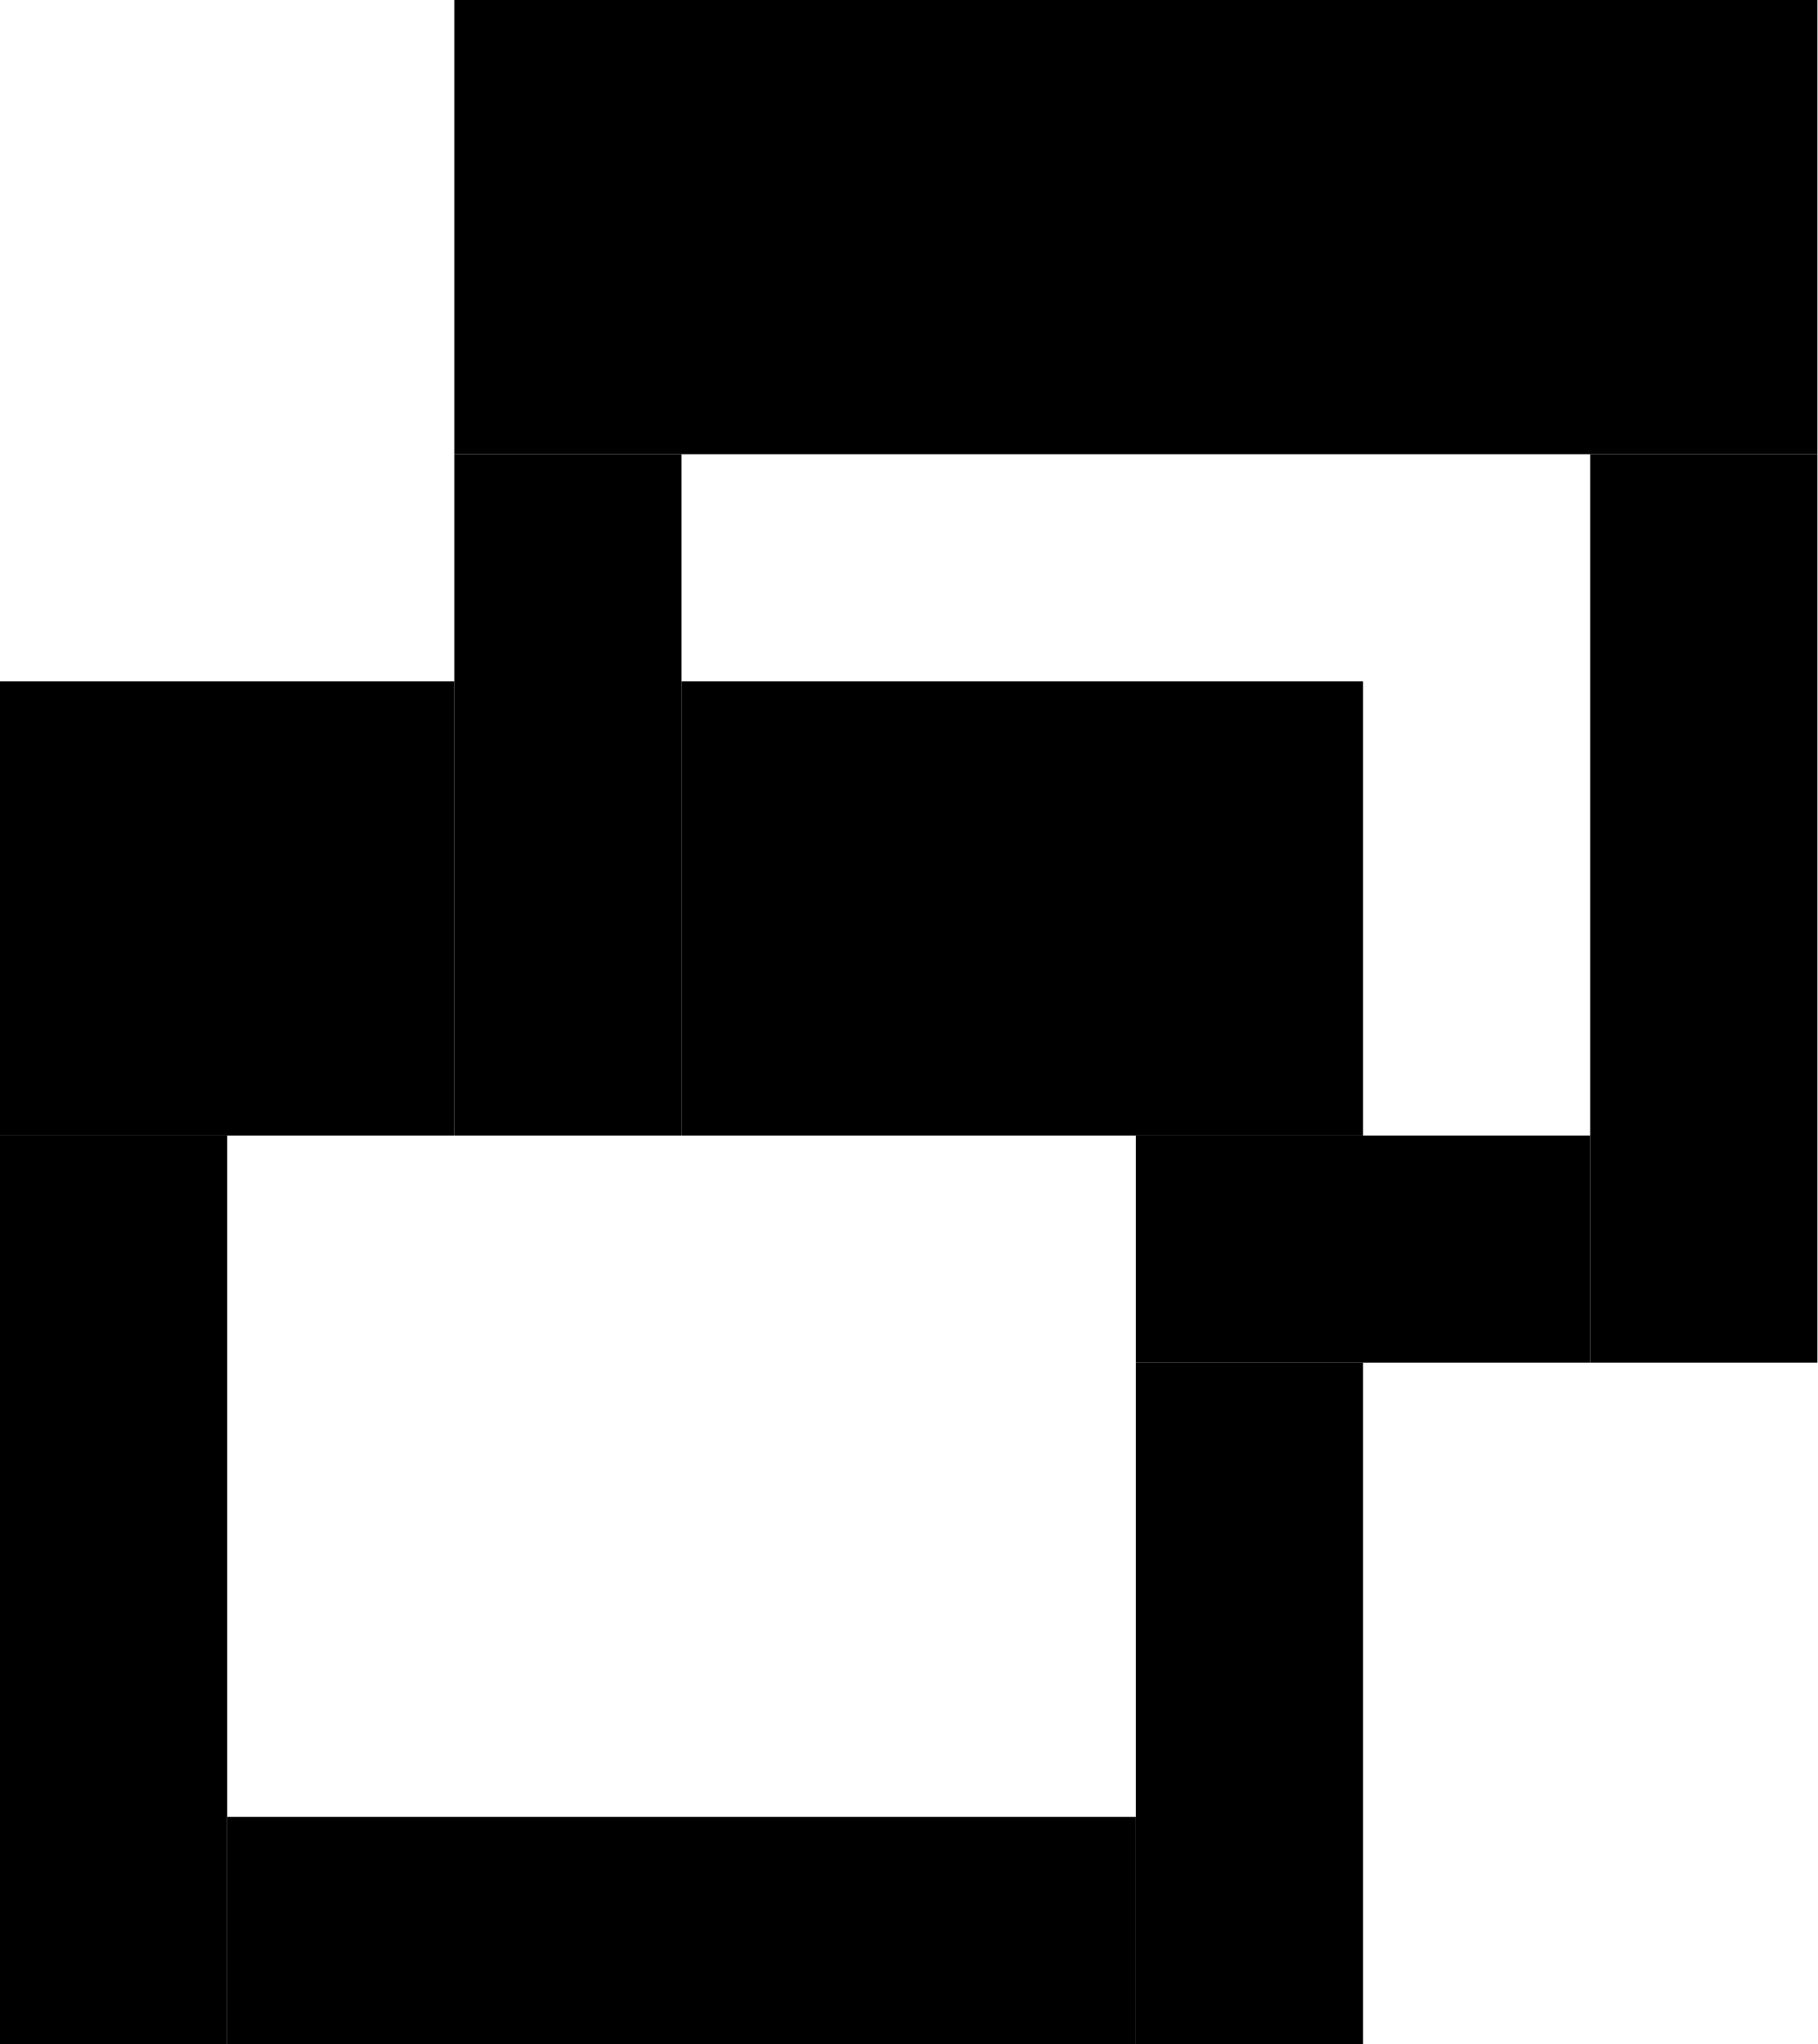
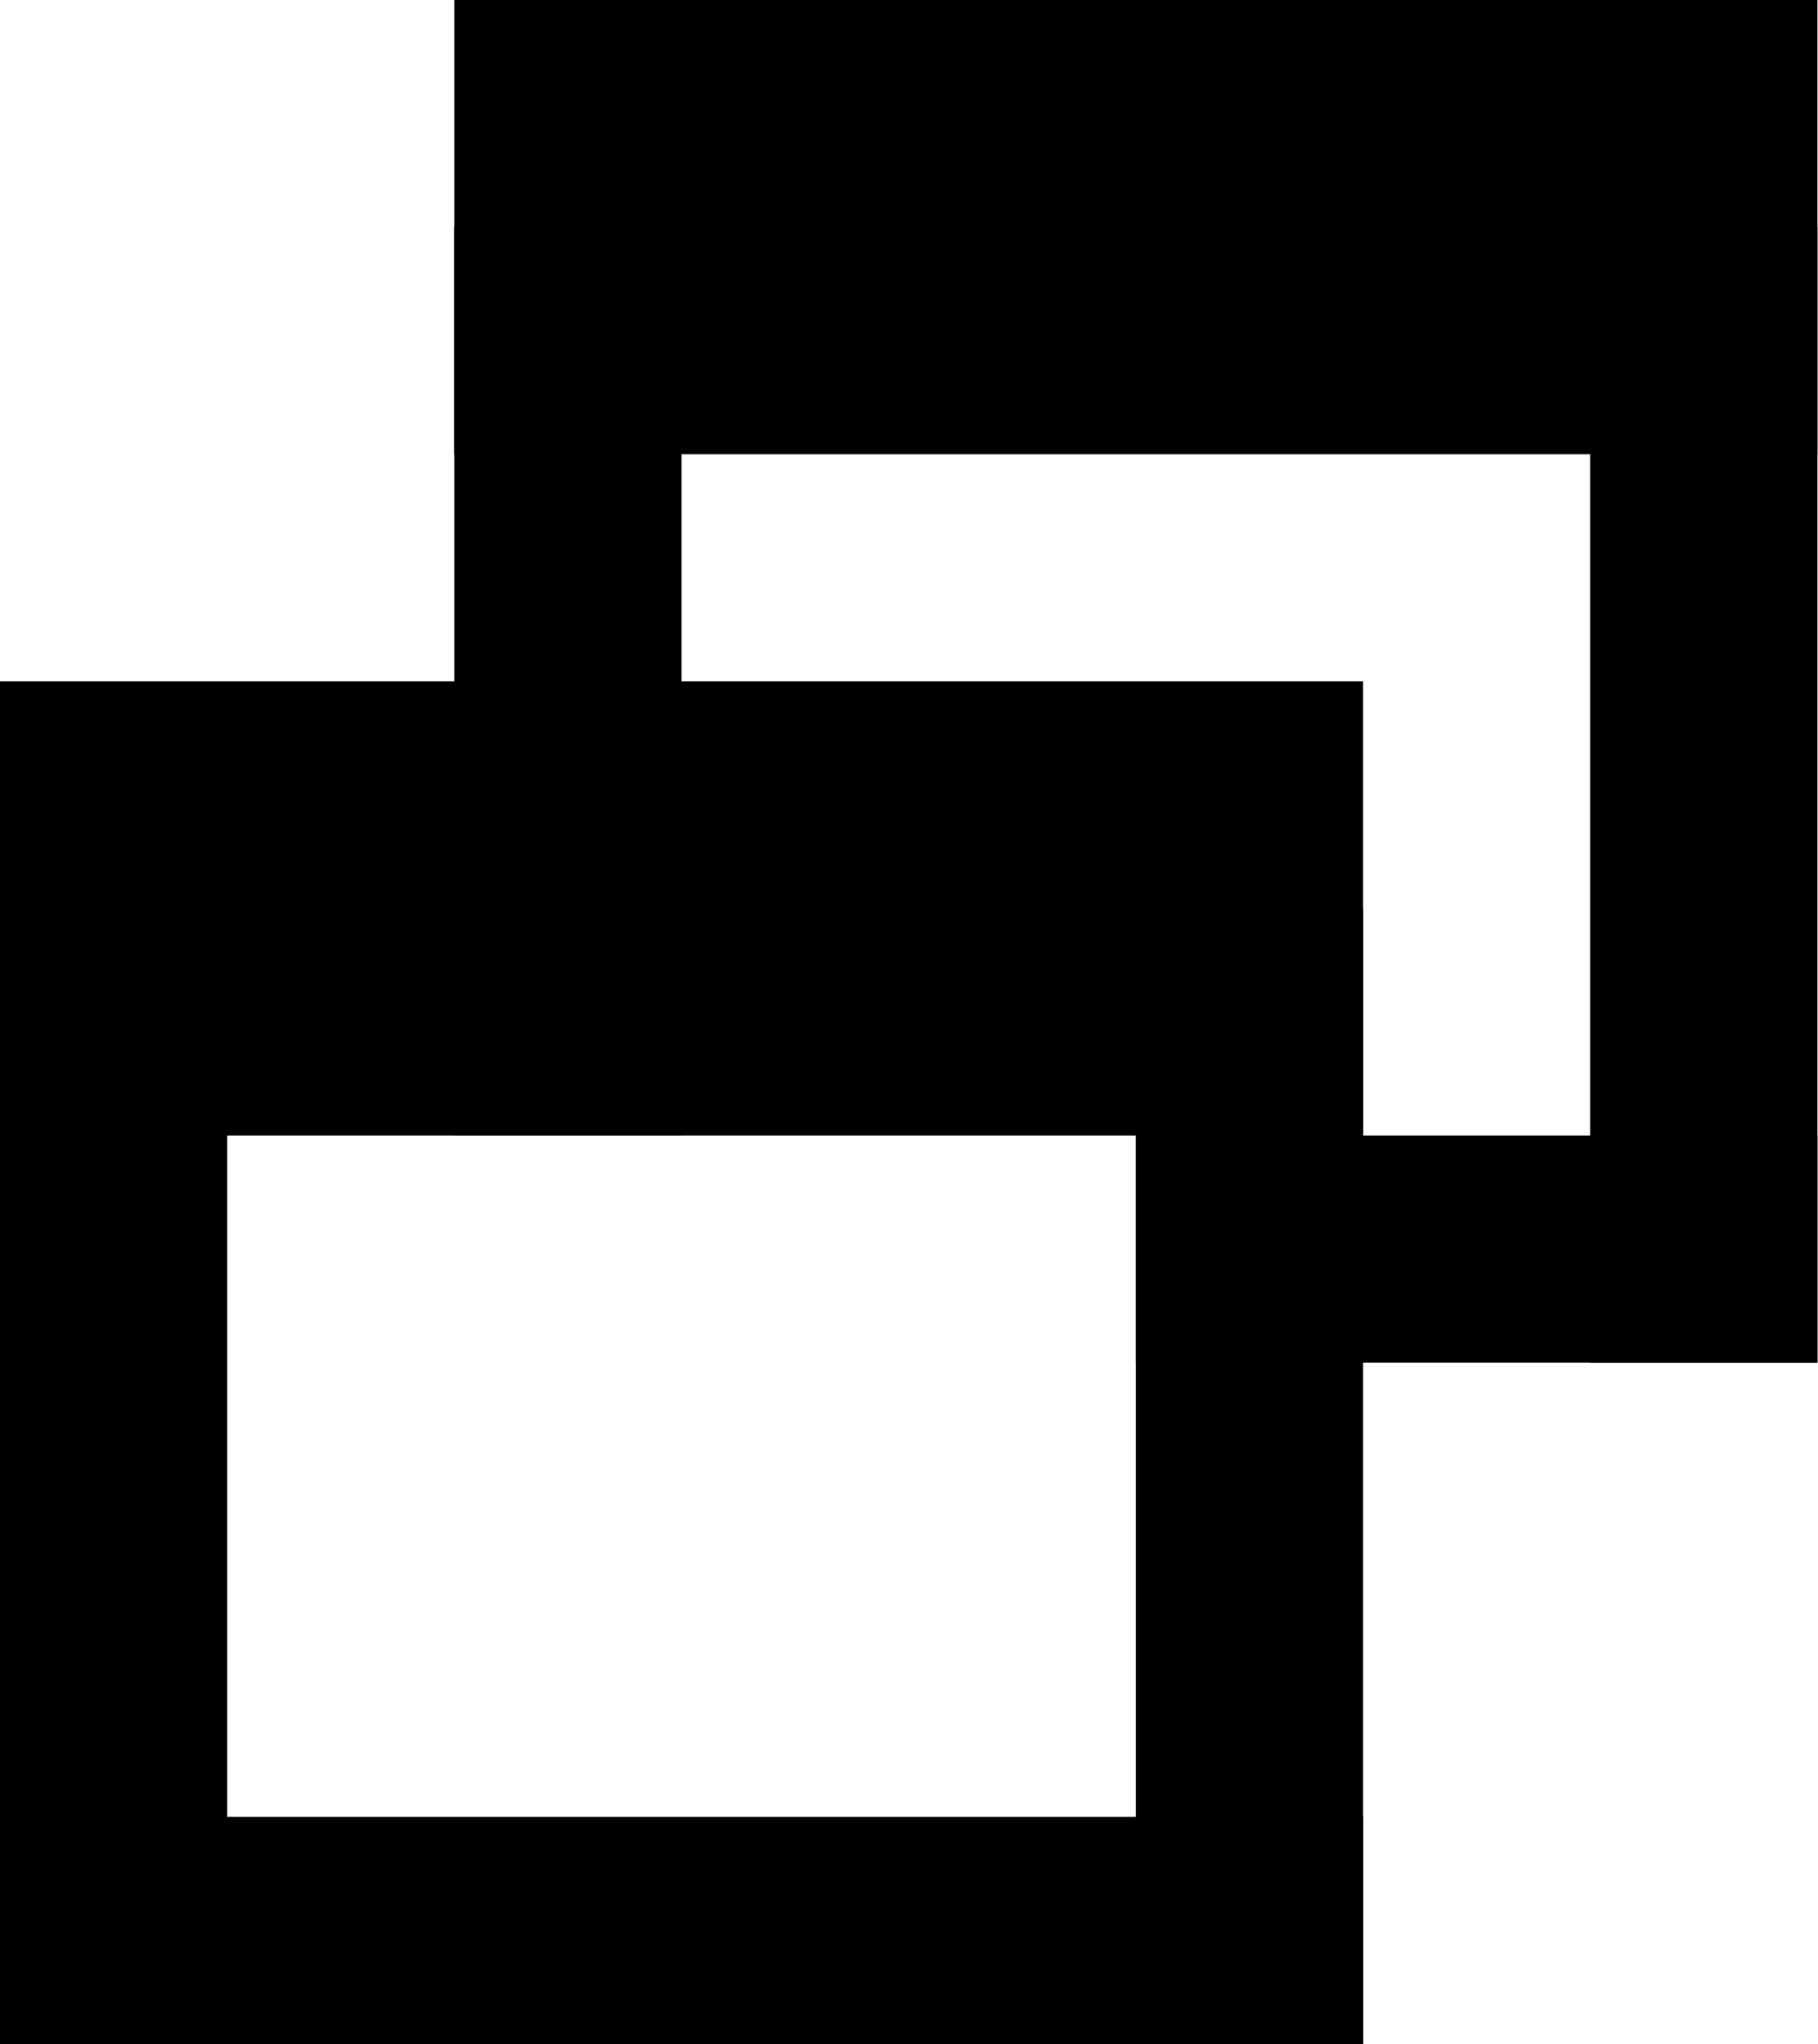
<svg xmlns="http://www.w3.org/2000/svg" version="1.1" width="8" height="9">
  <rect x="2" y="0" width="6" height="2" fill="#000000" />
-   <rect x="2" y="2" width="1" height="3" fill="#000000" />
-   <rect x="7" y="2" width="1" height="4" fill="#000000" />
-   <rect x="0" y="3" width="2" height="2" fill="#000000" />
-   <rect x="3" y="3" width="3" height="2" fill="#000000" />
-   <rect x="0" y="5" width="1" height="4" fill="#000000" />
-   <rect x="5" y="5" width="2" height="1" fill="#000000" />
-   <rect x="5" y="6" width="1" height="3" fill="#000000" />
-   <rect x="1" y="8" width="4" height="1" fill="#000000" />
+   <rect x="2" y="1" width="1" height="4" fill="#000000" />
+   <rect x="7" y="1" width="1" height="5" fill="#000000" />
+   <rect x="0" y="3" width="6" height="2" fill="#000000" />
+   <rect x="0" y="4" width="1" height="5" fill="#000000" />
+   <rect x="5" y="5" width="3" height="1" fill="#000000" />
+   <rect x="5" y="4" width="1" height="5" fill="#000000" />
+   <rect x="0" y="8" width="6" height="1" fill="#000000" />
</svg>
